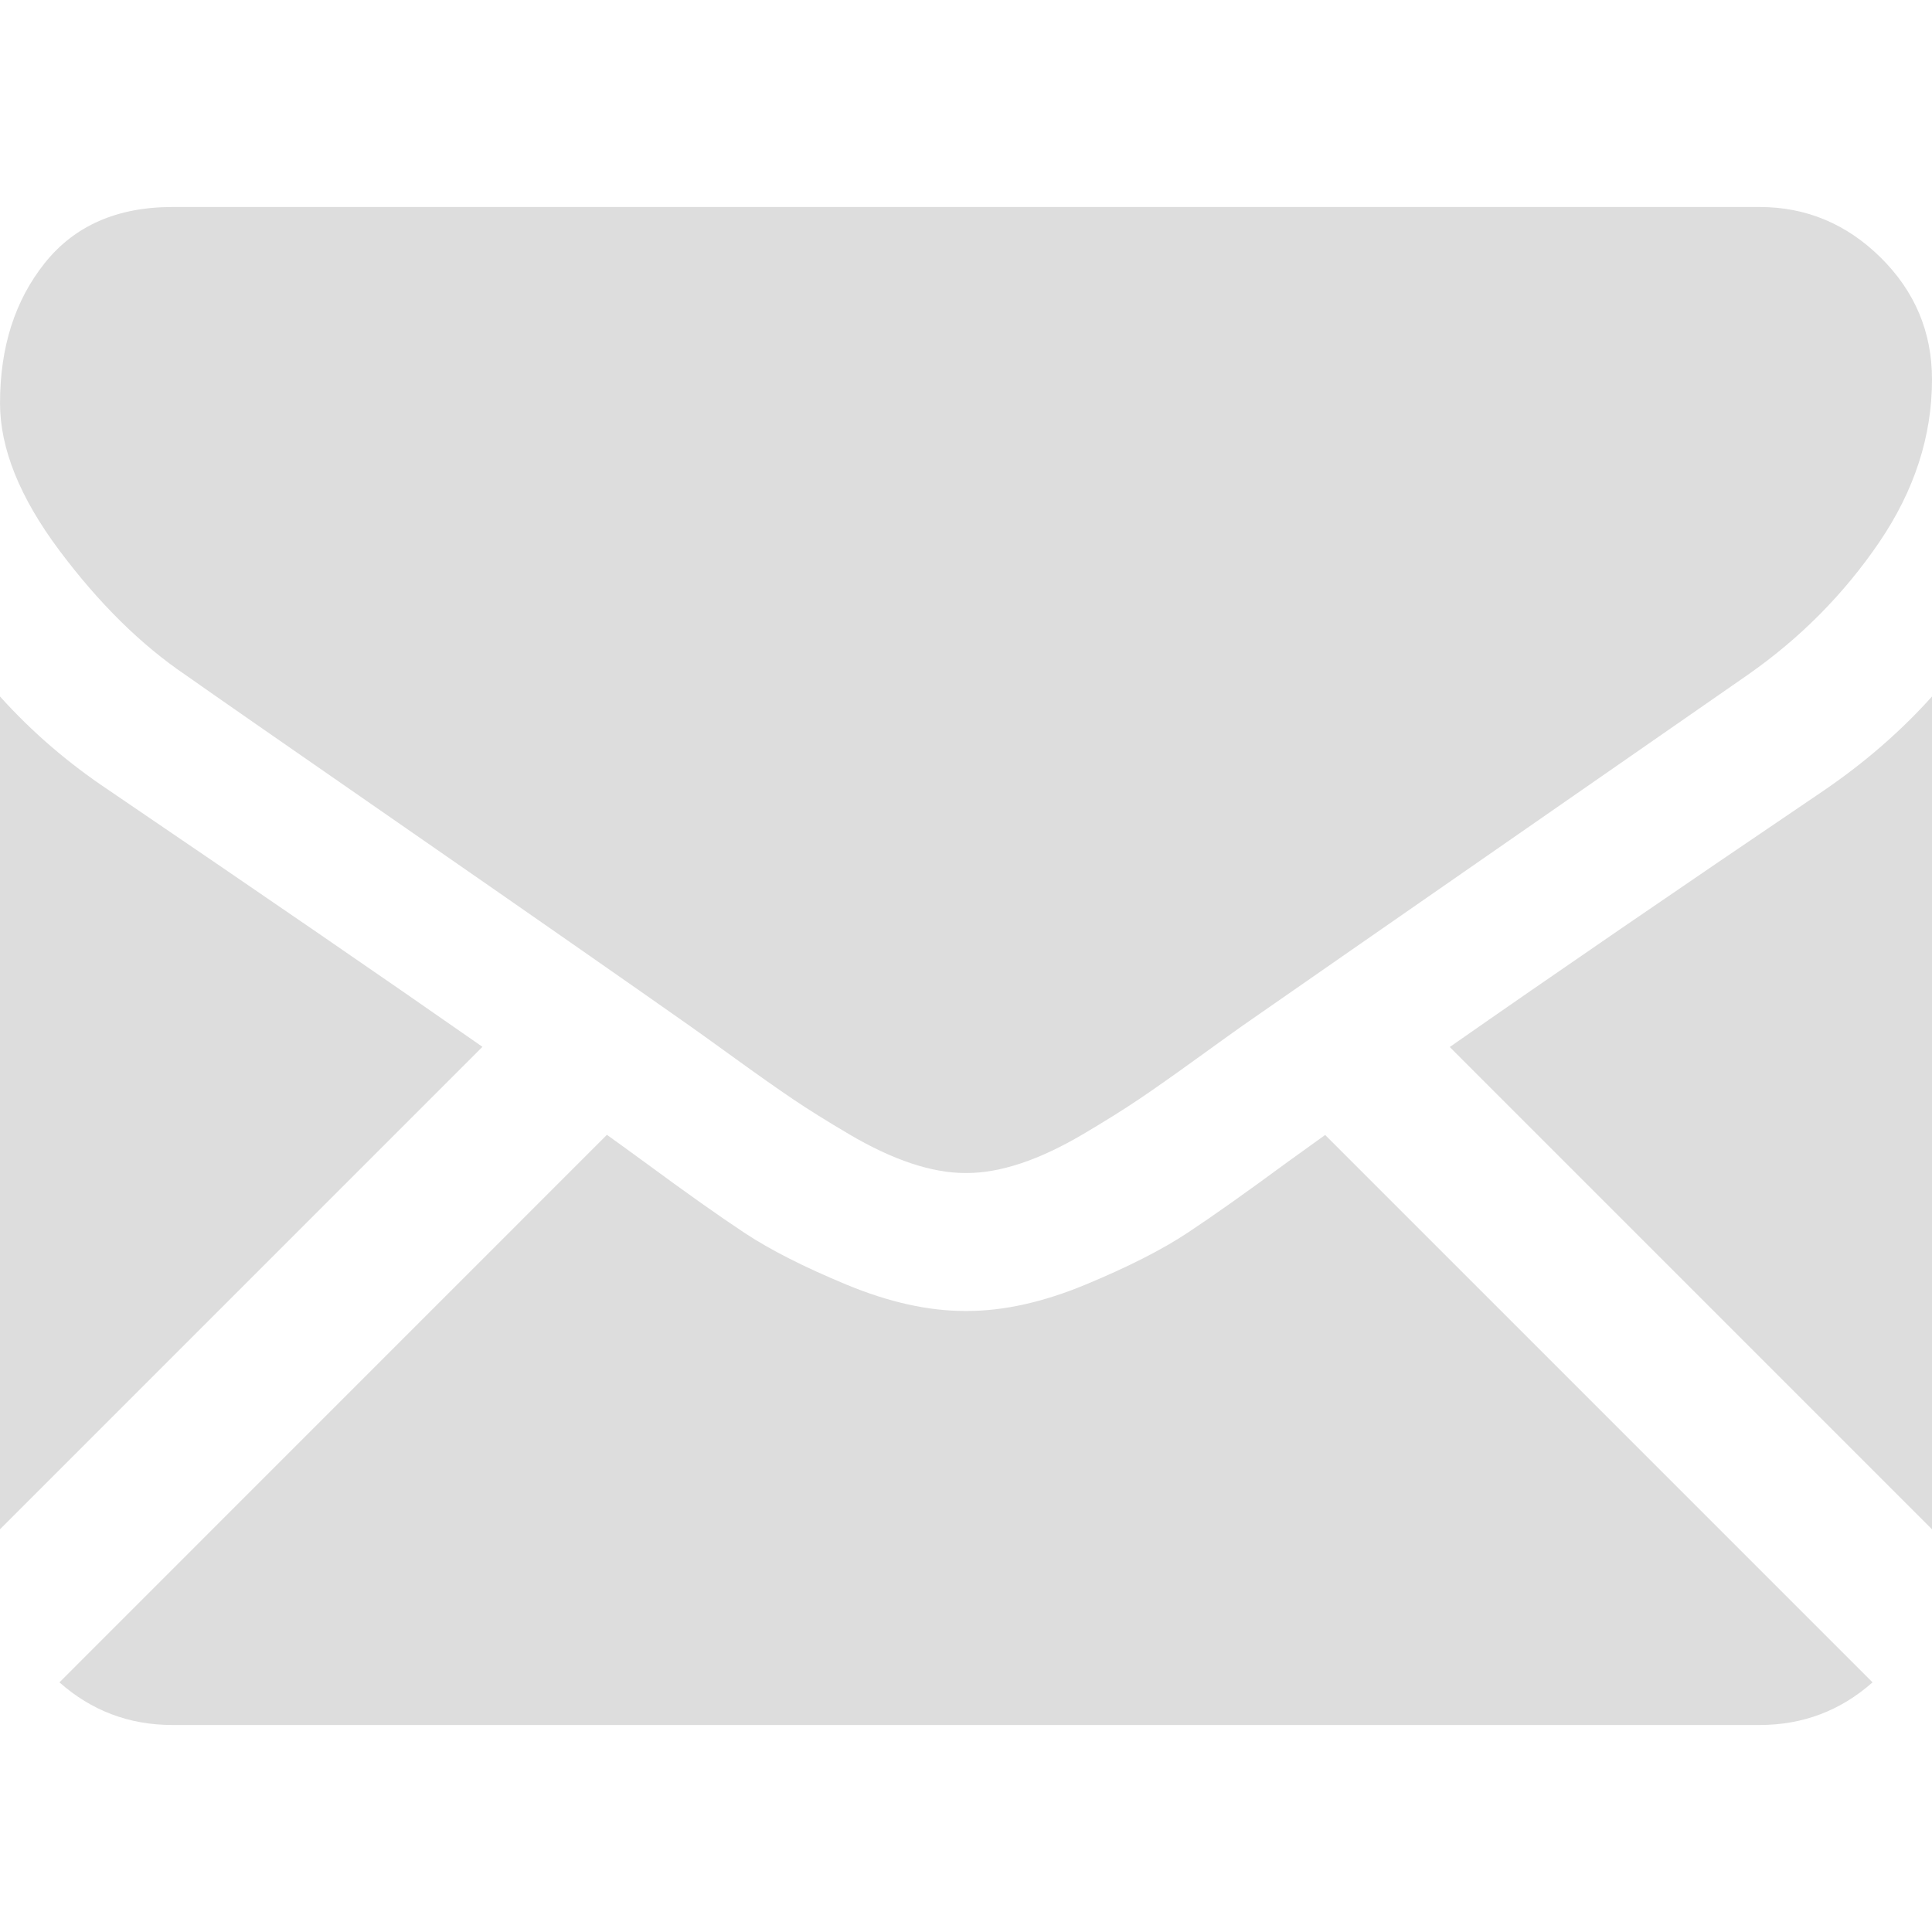
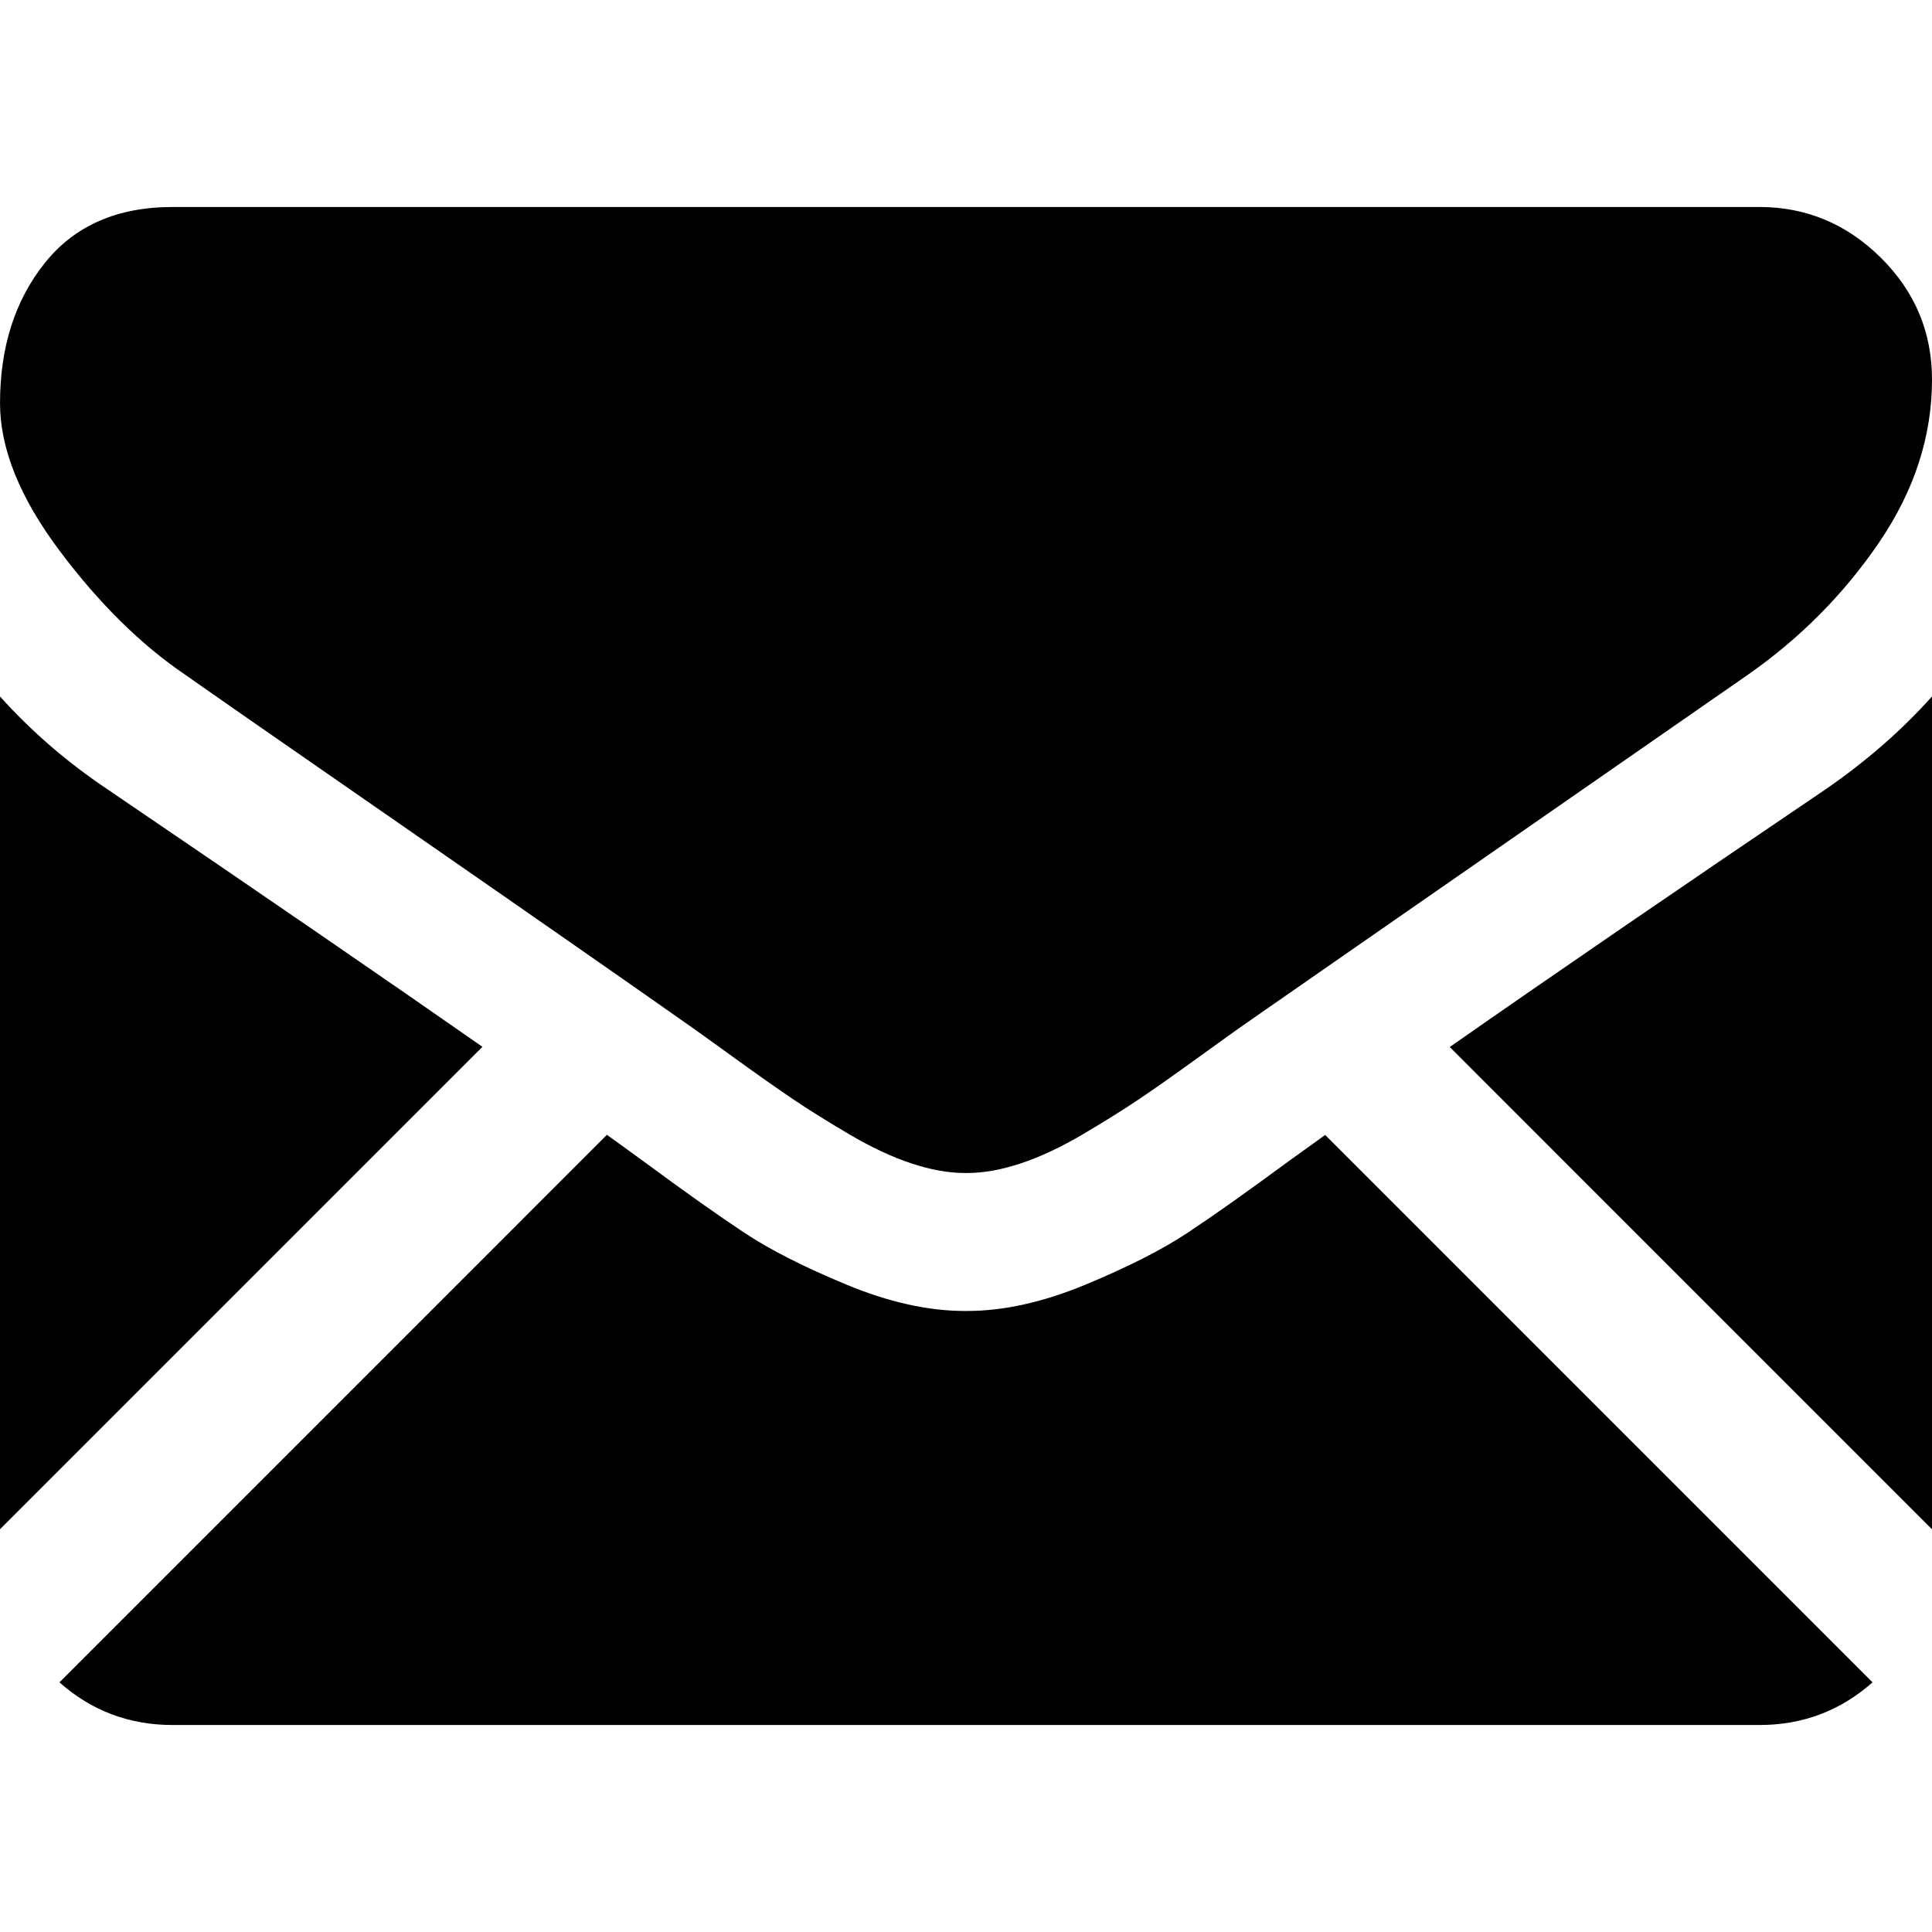
<svg xmlns="http://www.w3.org/2000/svg" version="1.1" width="550.795px" height="550.795px" viewBox="0 0 550.795 550.795">
-   <path fill="#ddd" d="M501.613,491.782c12.381,0,23.109-4.088,32.229-12.16L377.793,323.567c-3.744,2.681-7.373,5.288-10.801,7.767 c-11.678,8.604-21.156,15.318-28.434,20.129c-7.277,4.822-16.959,9.737-29.045,14.755c-12.094,5.024-23.361,7.528-33.813,7.528 h-0.306h-0.306c-10.453,0-21.72-2.503-33.813-7.528c-12.093-5.018-21.775-9.933-29.045-14.755 c-7.277-4.811-16.75-11.524-28.434-20.129c-3.256-2.387-6.867-5.006-10.771-7.809L16.946,479.622 c9.119,8.072,19.854,12.16,32.234,12.16H501.613z" />
-   <path fill="#ddd" d="M31.047,225.299C19.37,217.514,9.015,208.598,0,198.555V435.98l137.541-137.541 C110.025,279.229,74.572,254.877,31.047,225.299z" />
-   <path fill="#ddd" d="M520.059,225.299c-41.865,28.336-77.447,52.73-106.75,73.195l137.486,137.492V198.555 C541.98,208.396,531.736,217.306,520.059,225.299z" />
-   <path fill="#ddd" d="M501.613,59.013H49.181c-15.784,0-27.919,5.33-36.42,15.979C4.253,85.646,0.006,98.97,0.006,114.949 c0,12.907,5.636,26.892,16.903,41.959c11.267,15.061,23.256,26.891,35.961,35.496c6.965,4.921,27.969,19.523,63.012,43.801 c18.917,13.109,35.368,24.535,49.505,34.395c12.05,8.396,22.442,15.667,31.022,21.701c0.985,0.691,2.534,1.799,4.59,3.269 c2.215,1.591,5.018,3.61,8.476,6.107c6.659,4.816,12.191,8.709,16.597,11.683c4.4,2.975,9.731,6.298,15.985,9.988 c6.249,3.685,12.143,6.456,17.675,8.299c5.533,1.842,10.655,2.766,15.367,2.766h0.306h0.306c4.711,0,9.834-0.924,15.368-2.766 c5.531-1.843,11.42-4.608,17.674-8.299c6.248-3.69,11.572-7.02,15.986-9.988c4.406-2.974,9.938-6.866,16.598-11.683 c3.451-2.497,6.254-4.517,8.469-6.102c2.057-1.476,3.605-2.577,4.596-3.274c6.684-4.651,17.1-11.892,31.104-21.616 c25.482-17.705,63.01-43.764,112.742-78.281c14.957-10.447,27.453-23.054,37.496-37.803c10.025-14.749,15.051-30.22,15.051-46.408 c0-13.525-4.873-25.098-14.598-34.737C526.461,63.829,514.932,59.013,501.613,59.013z" />
+   <path fill="#000" d="M501.613,491.782c12.381,0,23.109-4.088,32.229-12.16L377.793,323.567c-3.744,2.681-7.373,5.288-10.801,7.767 c-11.678,8.604-21.156,15.318-28.434,20.129c-7.277,4.822-16.959,9.737-29.045,14.755c-12.094,5.024-23.361,7.528-33.813,7.528 h-0.306h-0.306c-10.453,0-21.72-2.503-33.813-7.528c-12.093-5.018-21.775-9.933-29.045-14.755 c-7.277-4.811-16.75-11.524-28.434-20.129c-3.256-2.387-6.867-5.006-10.771-7.809L16.946,479.622 c9.119,8.072,19.854,12.16,32.234,12.16H501.613z" />
+   <path fill="#000" d="M31.047,225.299C19.37,217.514,9.015,208.598,0,198.555V435.98l137.541-137.541 C110.025,279.229,74.572,254.877,31.047,225.299z" />
+   <path fill="#000" d="M520.059,225.299c-41.865,28.336-77.447,52.73-106.75,73.195l137.486,137.492V198.555 C541.98,208.396,531.736,217.306,520.059,225.299z" />
+   <path fill="#000" d="M501.613,59.013H49.181c-15.784,0-27.919,5.33-36.42,15.979C4.253,85.646,0.006,98.97,0.006,114.949 c0,12.907,5.636,26.892,16.903,41.959c11.267,15.061,23.256,26.891,35.961,35.496c6.965,4.921,27.969,19.523,63.012,43.801 c18.917,13.109,35.368,24.535,49.505,34.395c12.05,8.396,22.442,15.667,31.022,21.701c0.985,0.691,2.534,1.799,4.59,3.269 c2.215,1.591,5.018,3.61,8.476,6.107c6.659,4.816,12.191,8.709,16.597,11.683c4.4,2.975,9.731,6.298,15.985,9.988 c6.249,3.685,12.143,6.456,17.675,8.299c5.533,1.842,10.655,2.766,15.367,2.766h0.306h0.306c4.711,0,9.834-0.924,15.368-2.766 c5.531-1.843,11.42-4.608,17.674-8.299c6.248-3.69,11.572-7.02,15.986-9.988c4.406-2.974,9.938-6.866,16.598-11.683 c3.451-2.497,6.254-4.517,8.469-6.102c2.057-1.476,3.605-2.577,4.596-3.274c6.684-4.651,17.1-11.892,31.104-21.616 c25.482-17.705,63.01-43.764,112.742-78.281c14.957-10.447,27.453-23.054,37.496-37.803c10.025-14.749,15.051-30.22,15.051-46.408 c0-13.525-4.873-25.098-14.598-34.737C526.461,63.829,514.932,59.013,501.613,59.013z" />
</svg>
